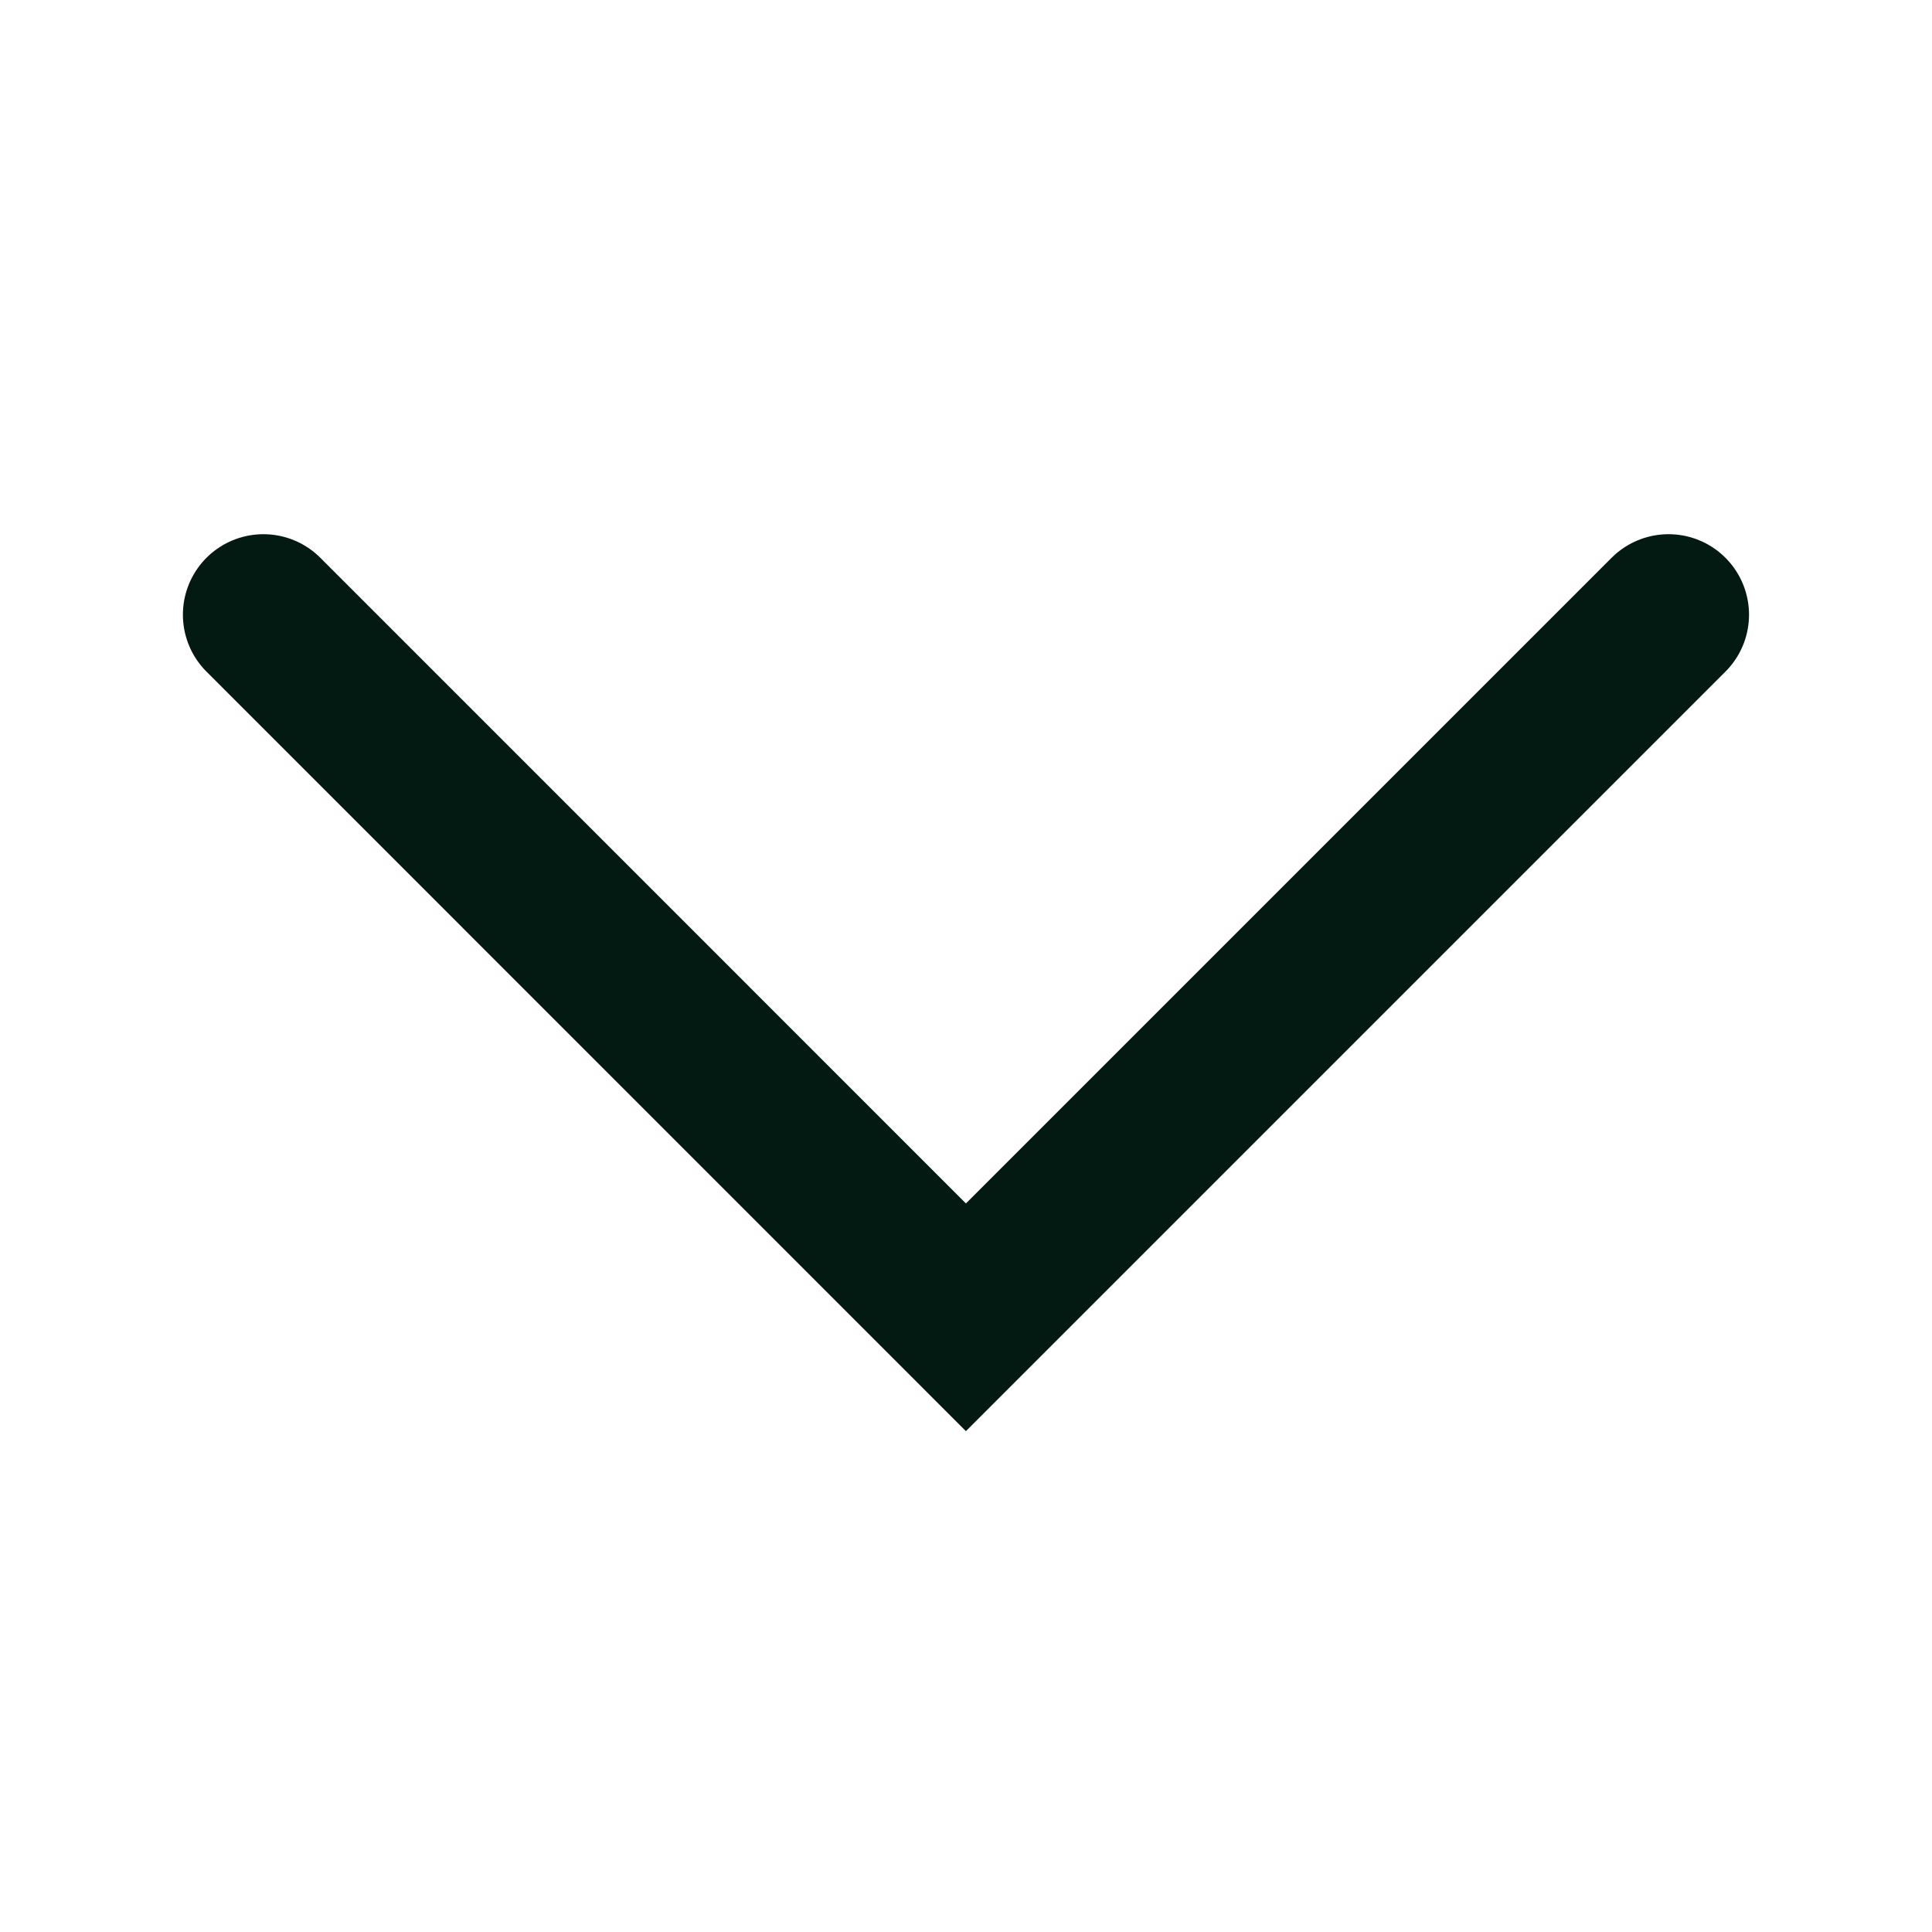
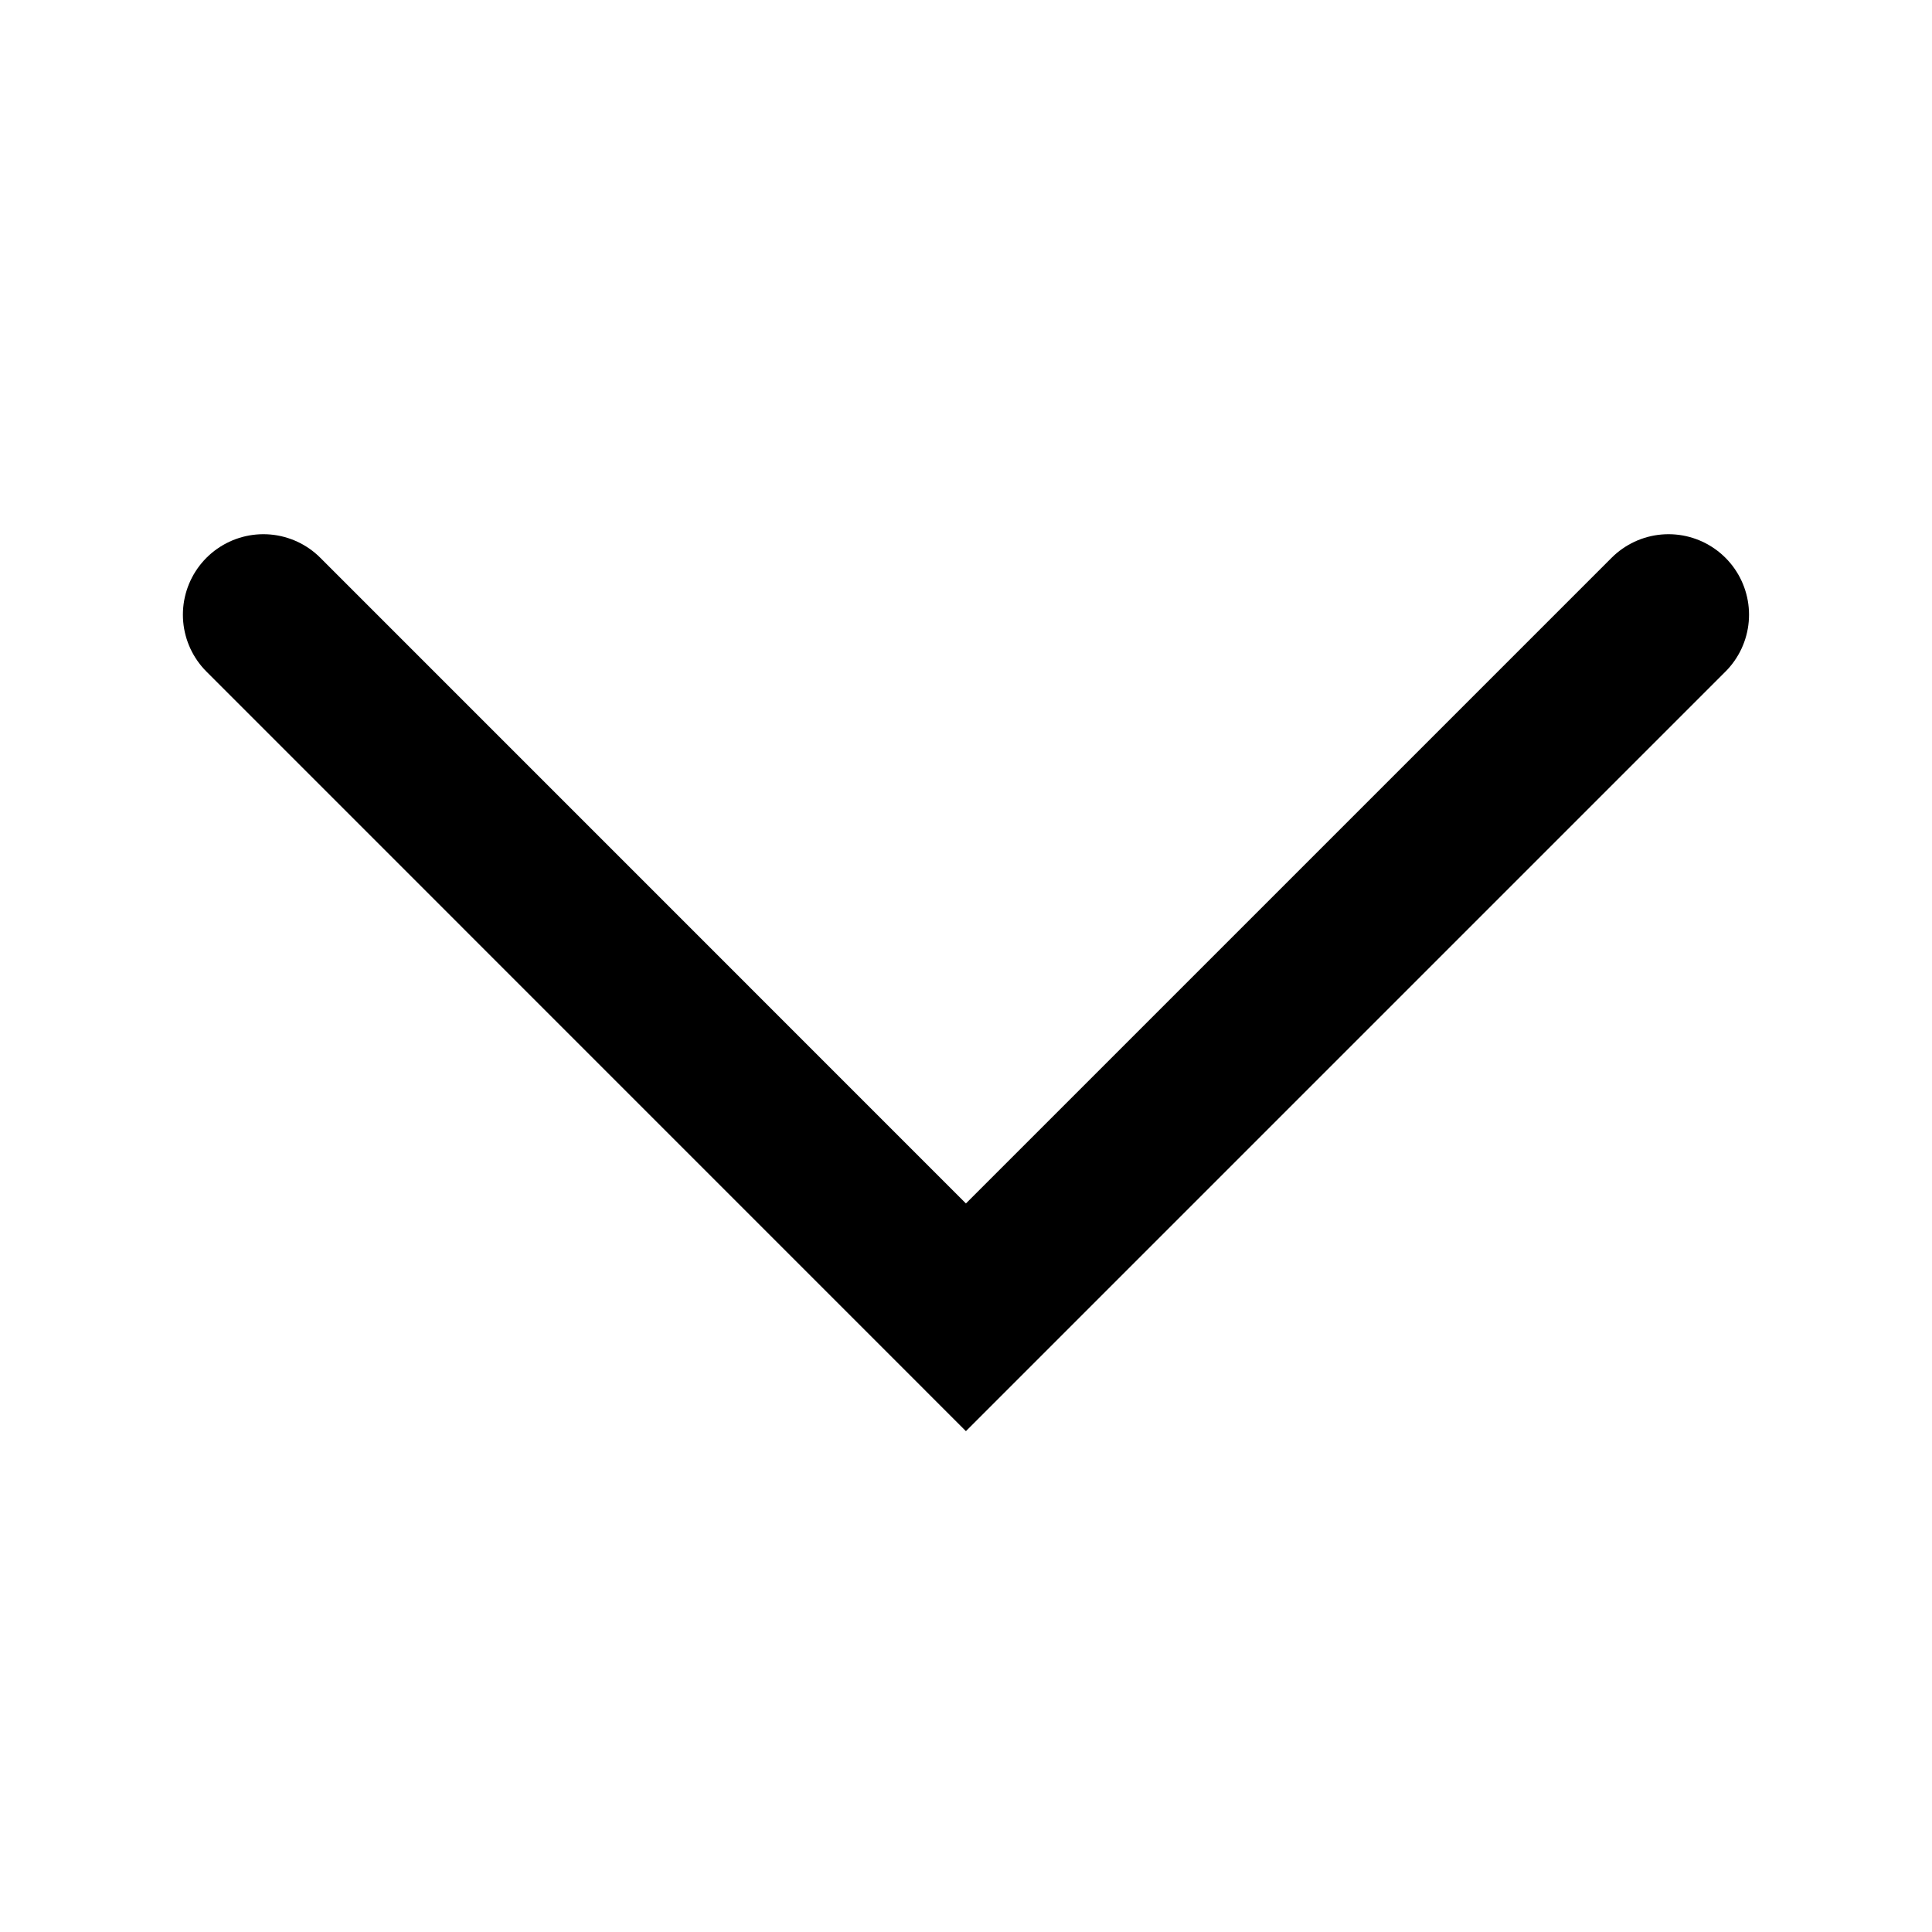
- <svg xmlns="http://www.w3.org/2000/svg" width="24" height="24" viewBox="0 0 24 24" fill="none">
+ <svg xmlns="http://www.w3.org/2000/svg" viewBox="0 0 24 24" fill="none">
  <g id="Icons Equiteez 24">
-     <path id="Vector 70" d="M20.727 7.636L11.999 16.364L3.272 7.636" stroke="#021A12" stroke-width="2" stroke-linecap="round" />
+     <path id="Vector 70" d="M20.727 7.636L11.999 16.364L3.272 7.636" stroke="currentColor" stroke-width="2" stroke-linecap="round" />
  </g>
</svg>
